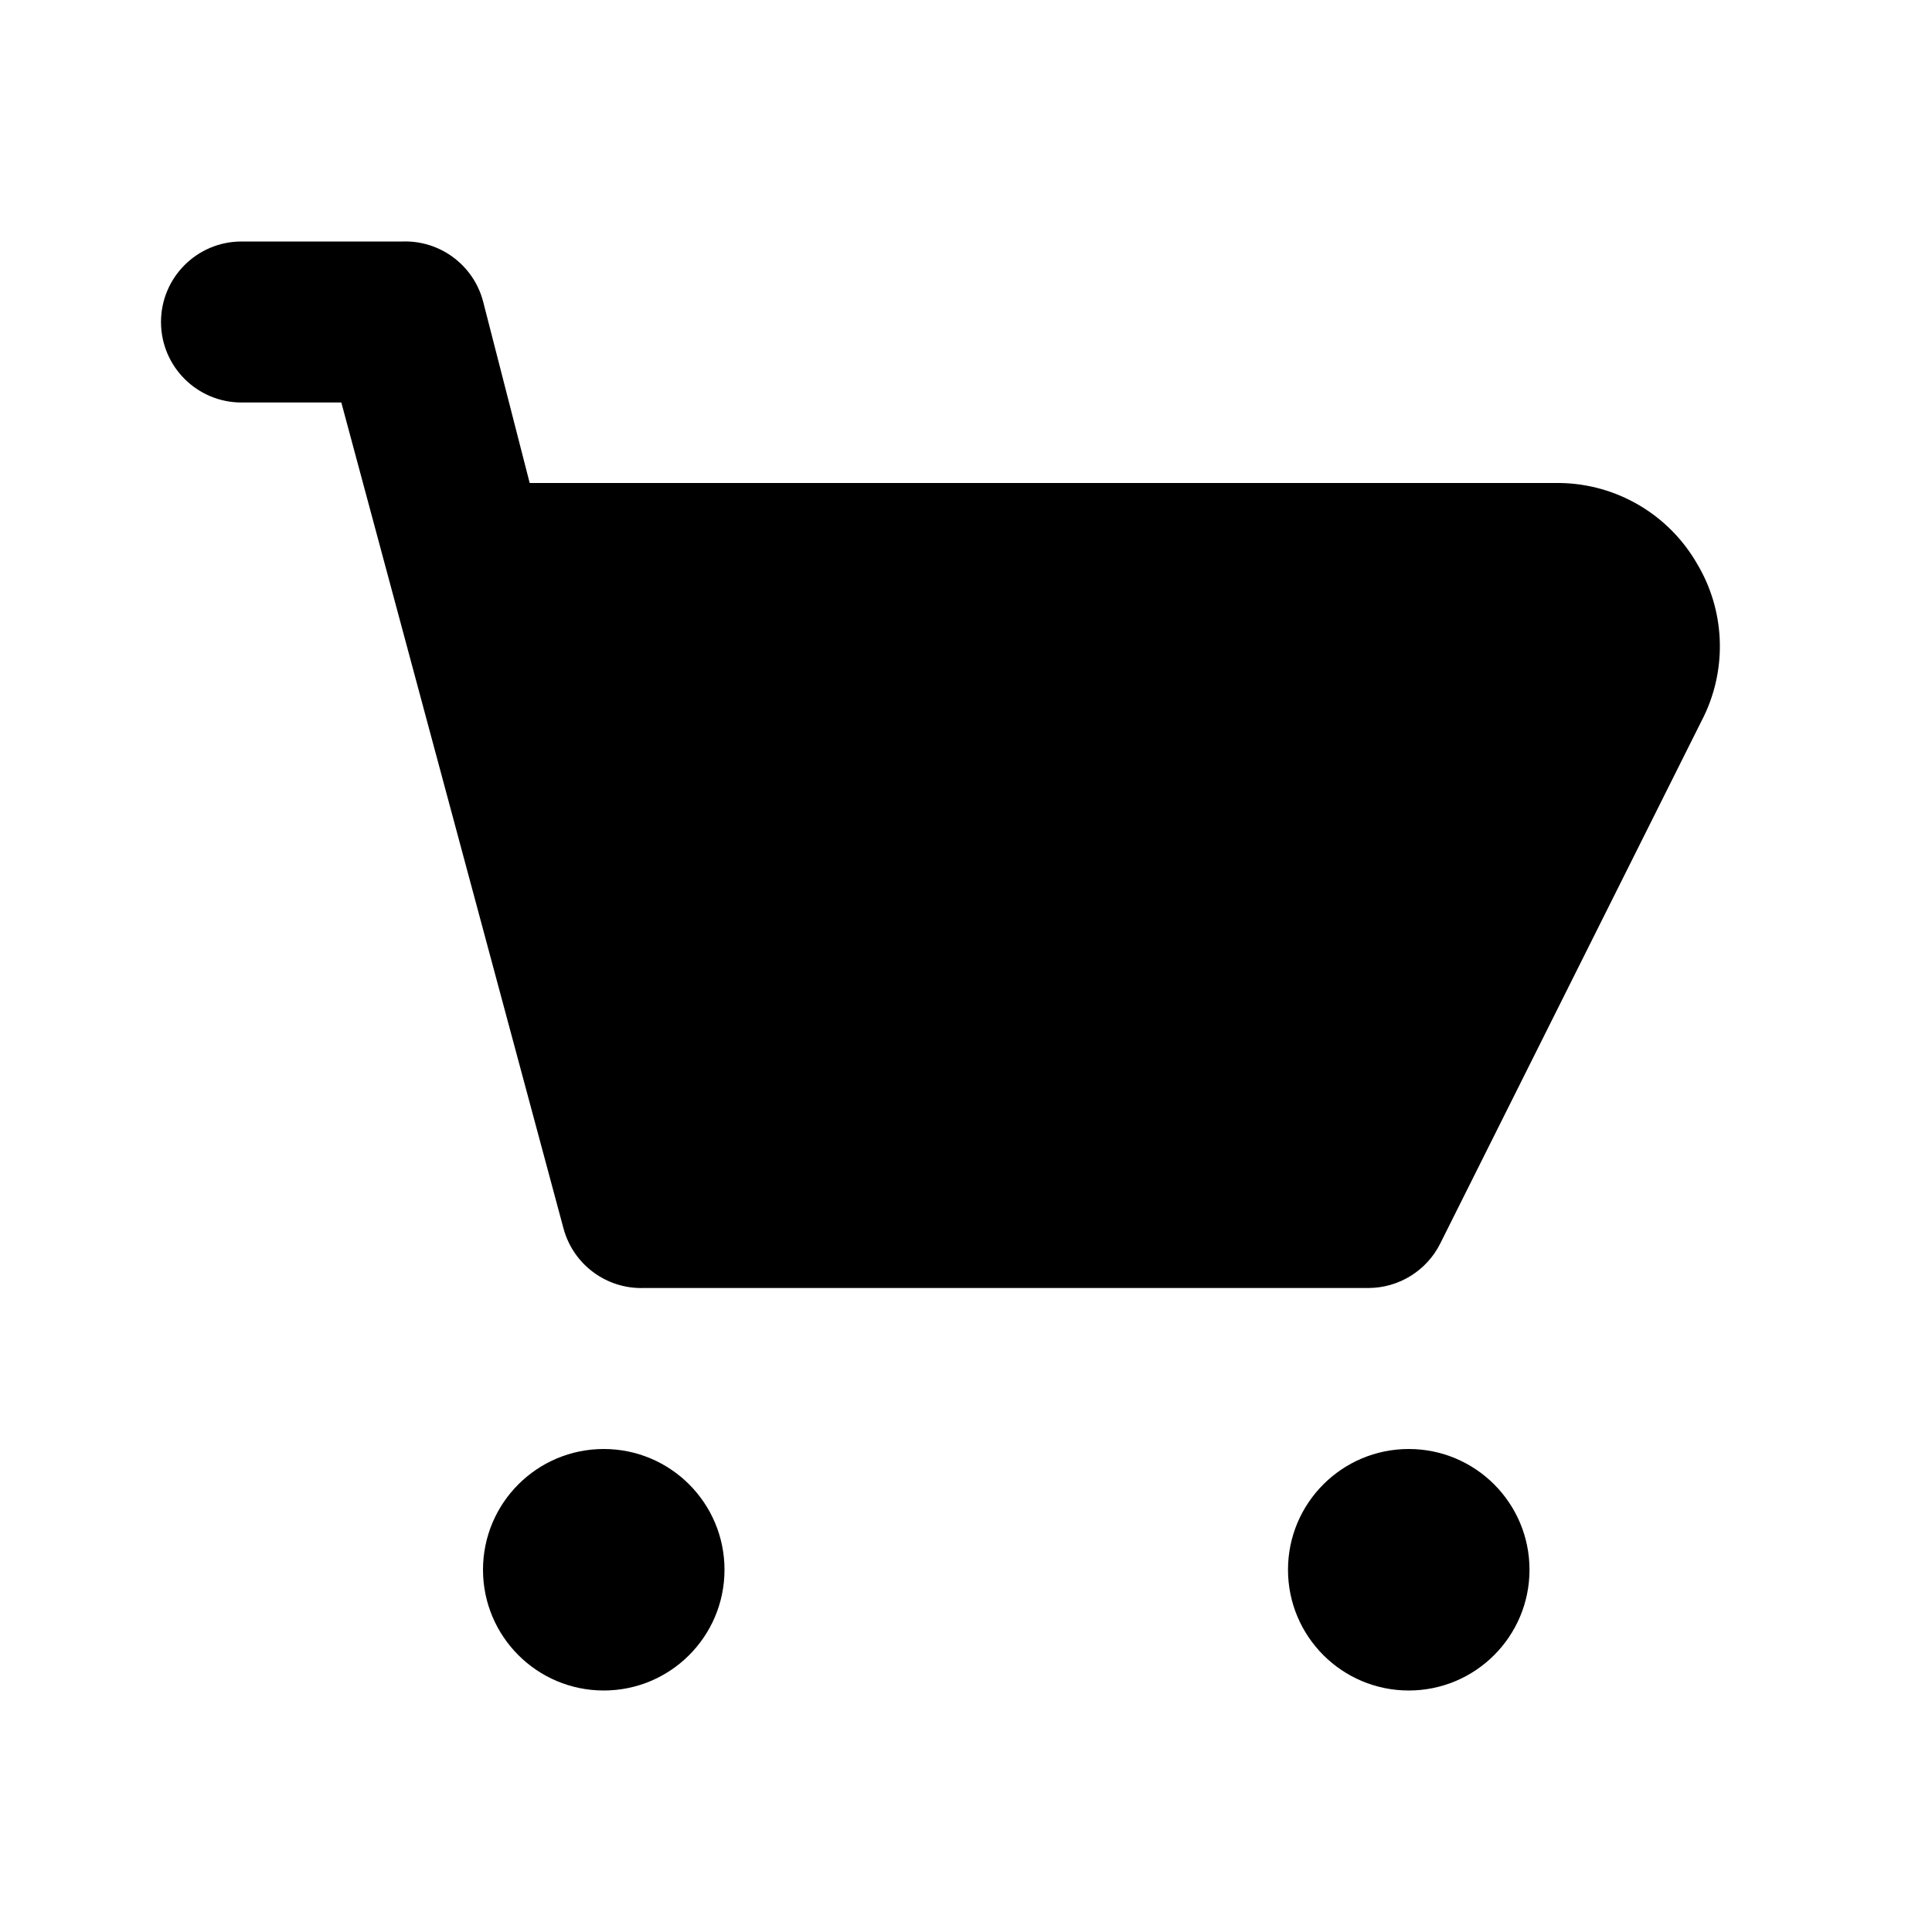
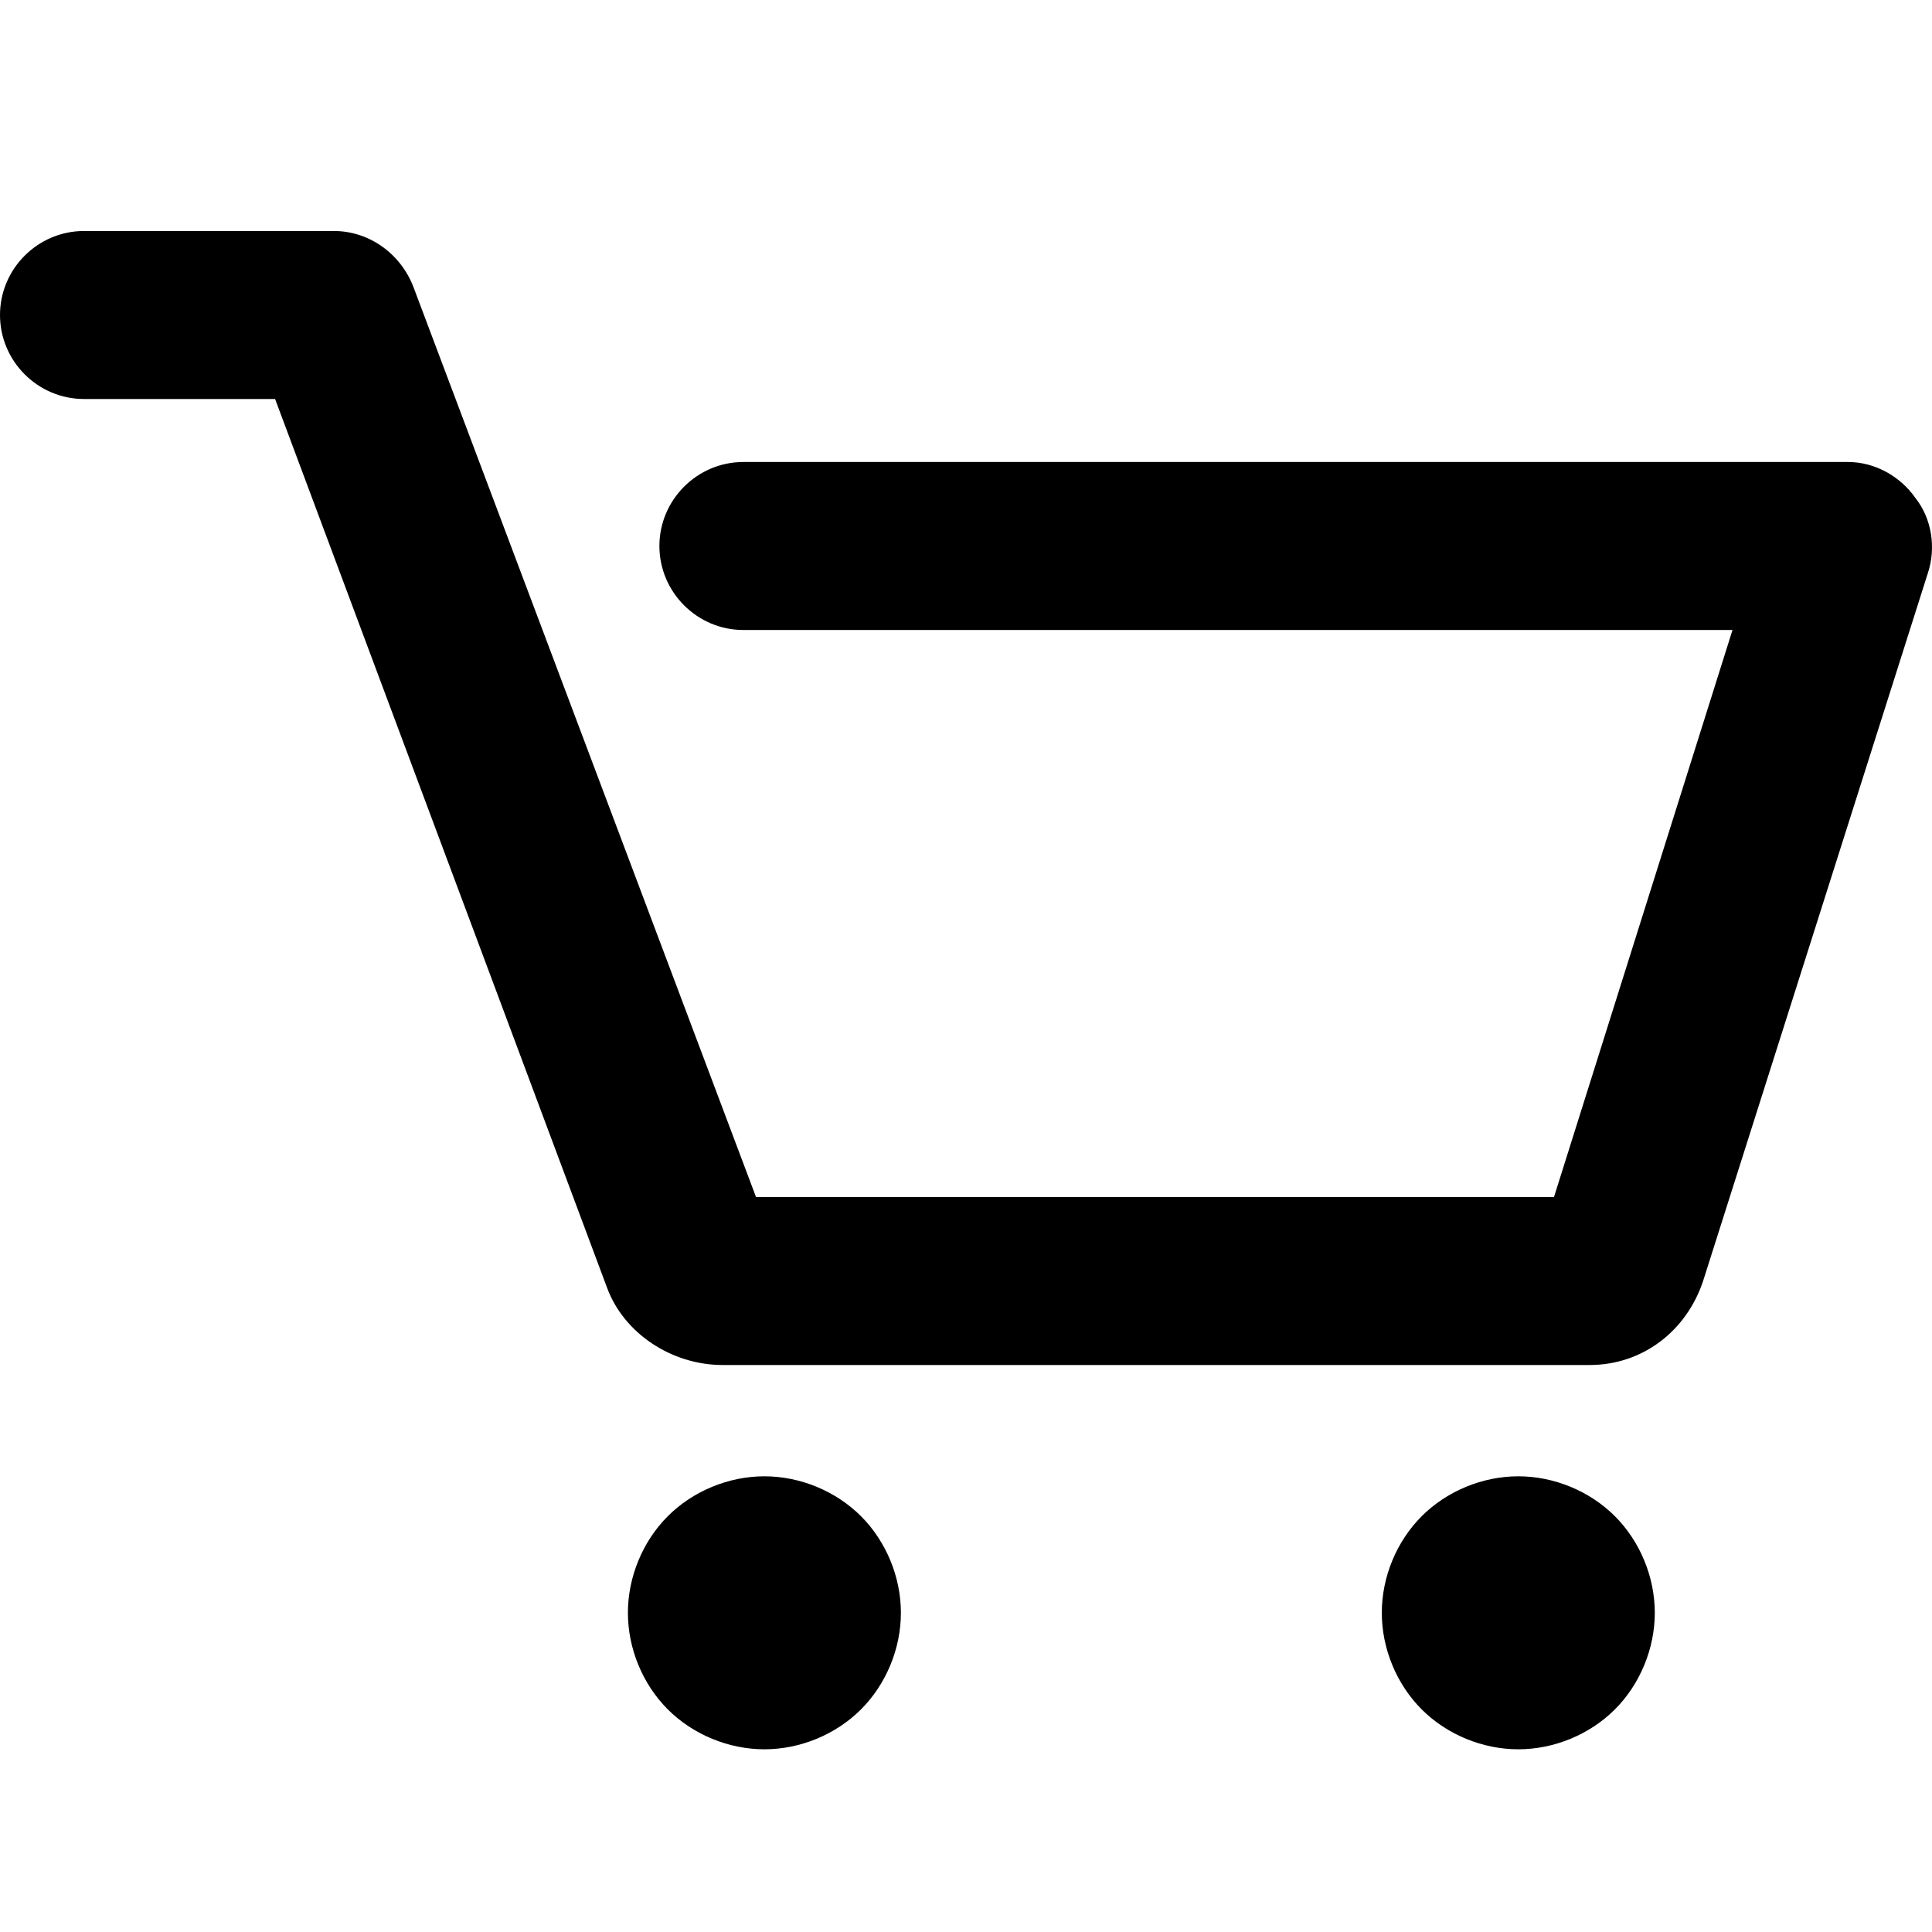
- <svg xmlns="http://www.w3.org/2000/svg" viewBox="0 0 24 24" id="shopping">
-   <g data-name="Layer 2">
-     <g data-name="shopping-cart">
-       <path d="M21.08 7a2 2 0 0 0-1.7-1H6.58L6 3.74A1 1 0 0 0 5 3H3a1 1 0 0 0 0 2h1.24L7 15.26A1 1 0 0 0 8 16h9a1 1 0 0 0 .89-.55l3.28-6.56A2 2 0 0 0 21.08 7z" />
-       <circle cx="7.5" cy="19.5" r="1.5" />
-       <circle cx="17.5" cy="19.5" r="1.5" />
-     </g>
-   </g>
+ <svg xmlns="http://www.w3.org/2000/svg" width="92" height="92" id="cart">
+   <path d="M91.8 27.3 81.1 61c-.8 2.4-2.9 4-5.4 4H34.4c-2.4 0-4.7-1.5-5.5-3.7L13.1 19H4c-2.2 0-4-1.8-4-4s1.8-4 4-4h11.9c1.7 0 3.2 1.1 3.8 2.7L36 57h38l8.5-27H35.4c-2.2 0-4-1.8-4-4s1.8-4 4-4H88c1.3 0 2.5.7 3.2 1.7.8 1 1 2.4.6 3.6zm-55.4 43c-1.7 0-3.4.7-4.6 1.9-1.2 1.2-1.9 2.9-1.9 4.6 0 1.7.7 3.4 1.9 4.6 1.2 1.2 2.9 1.9 4.6 1.9s3.4-.7 4.6-1.9c1.2-1.2 1.9-2.9 1.9-4.6 0-1.7-.7-3.4-1.9-4.6-1.2-1.2-2.9-1.9-4.6-1.9zm35.9 0c-1.7 0-3.4.7-4.6 1.9s-1.9 2.9-1.9 4.6c0 1.7.7 3.4 1.9 4.6 1.2 1.2 2.9 1.9 4.6 1.9 1.7 0 3.4-.7 4.6-1.9 1.2-1.2 1.9-2.9 1.9-4.6 0-1.7-.7-3.4-1.9-4.6s-2.9-1.9-4.6-1.9z" />
</svg>
